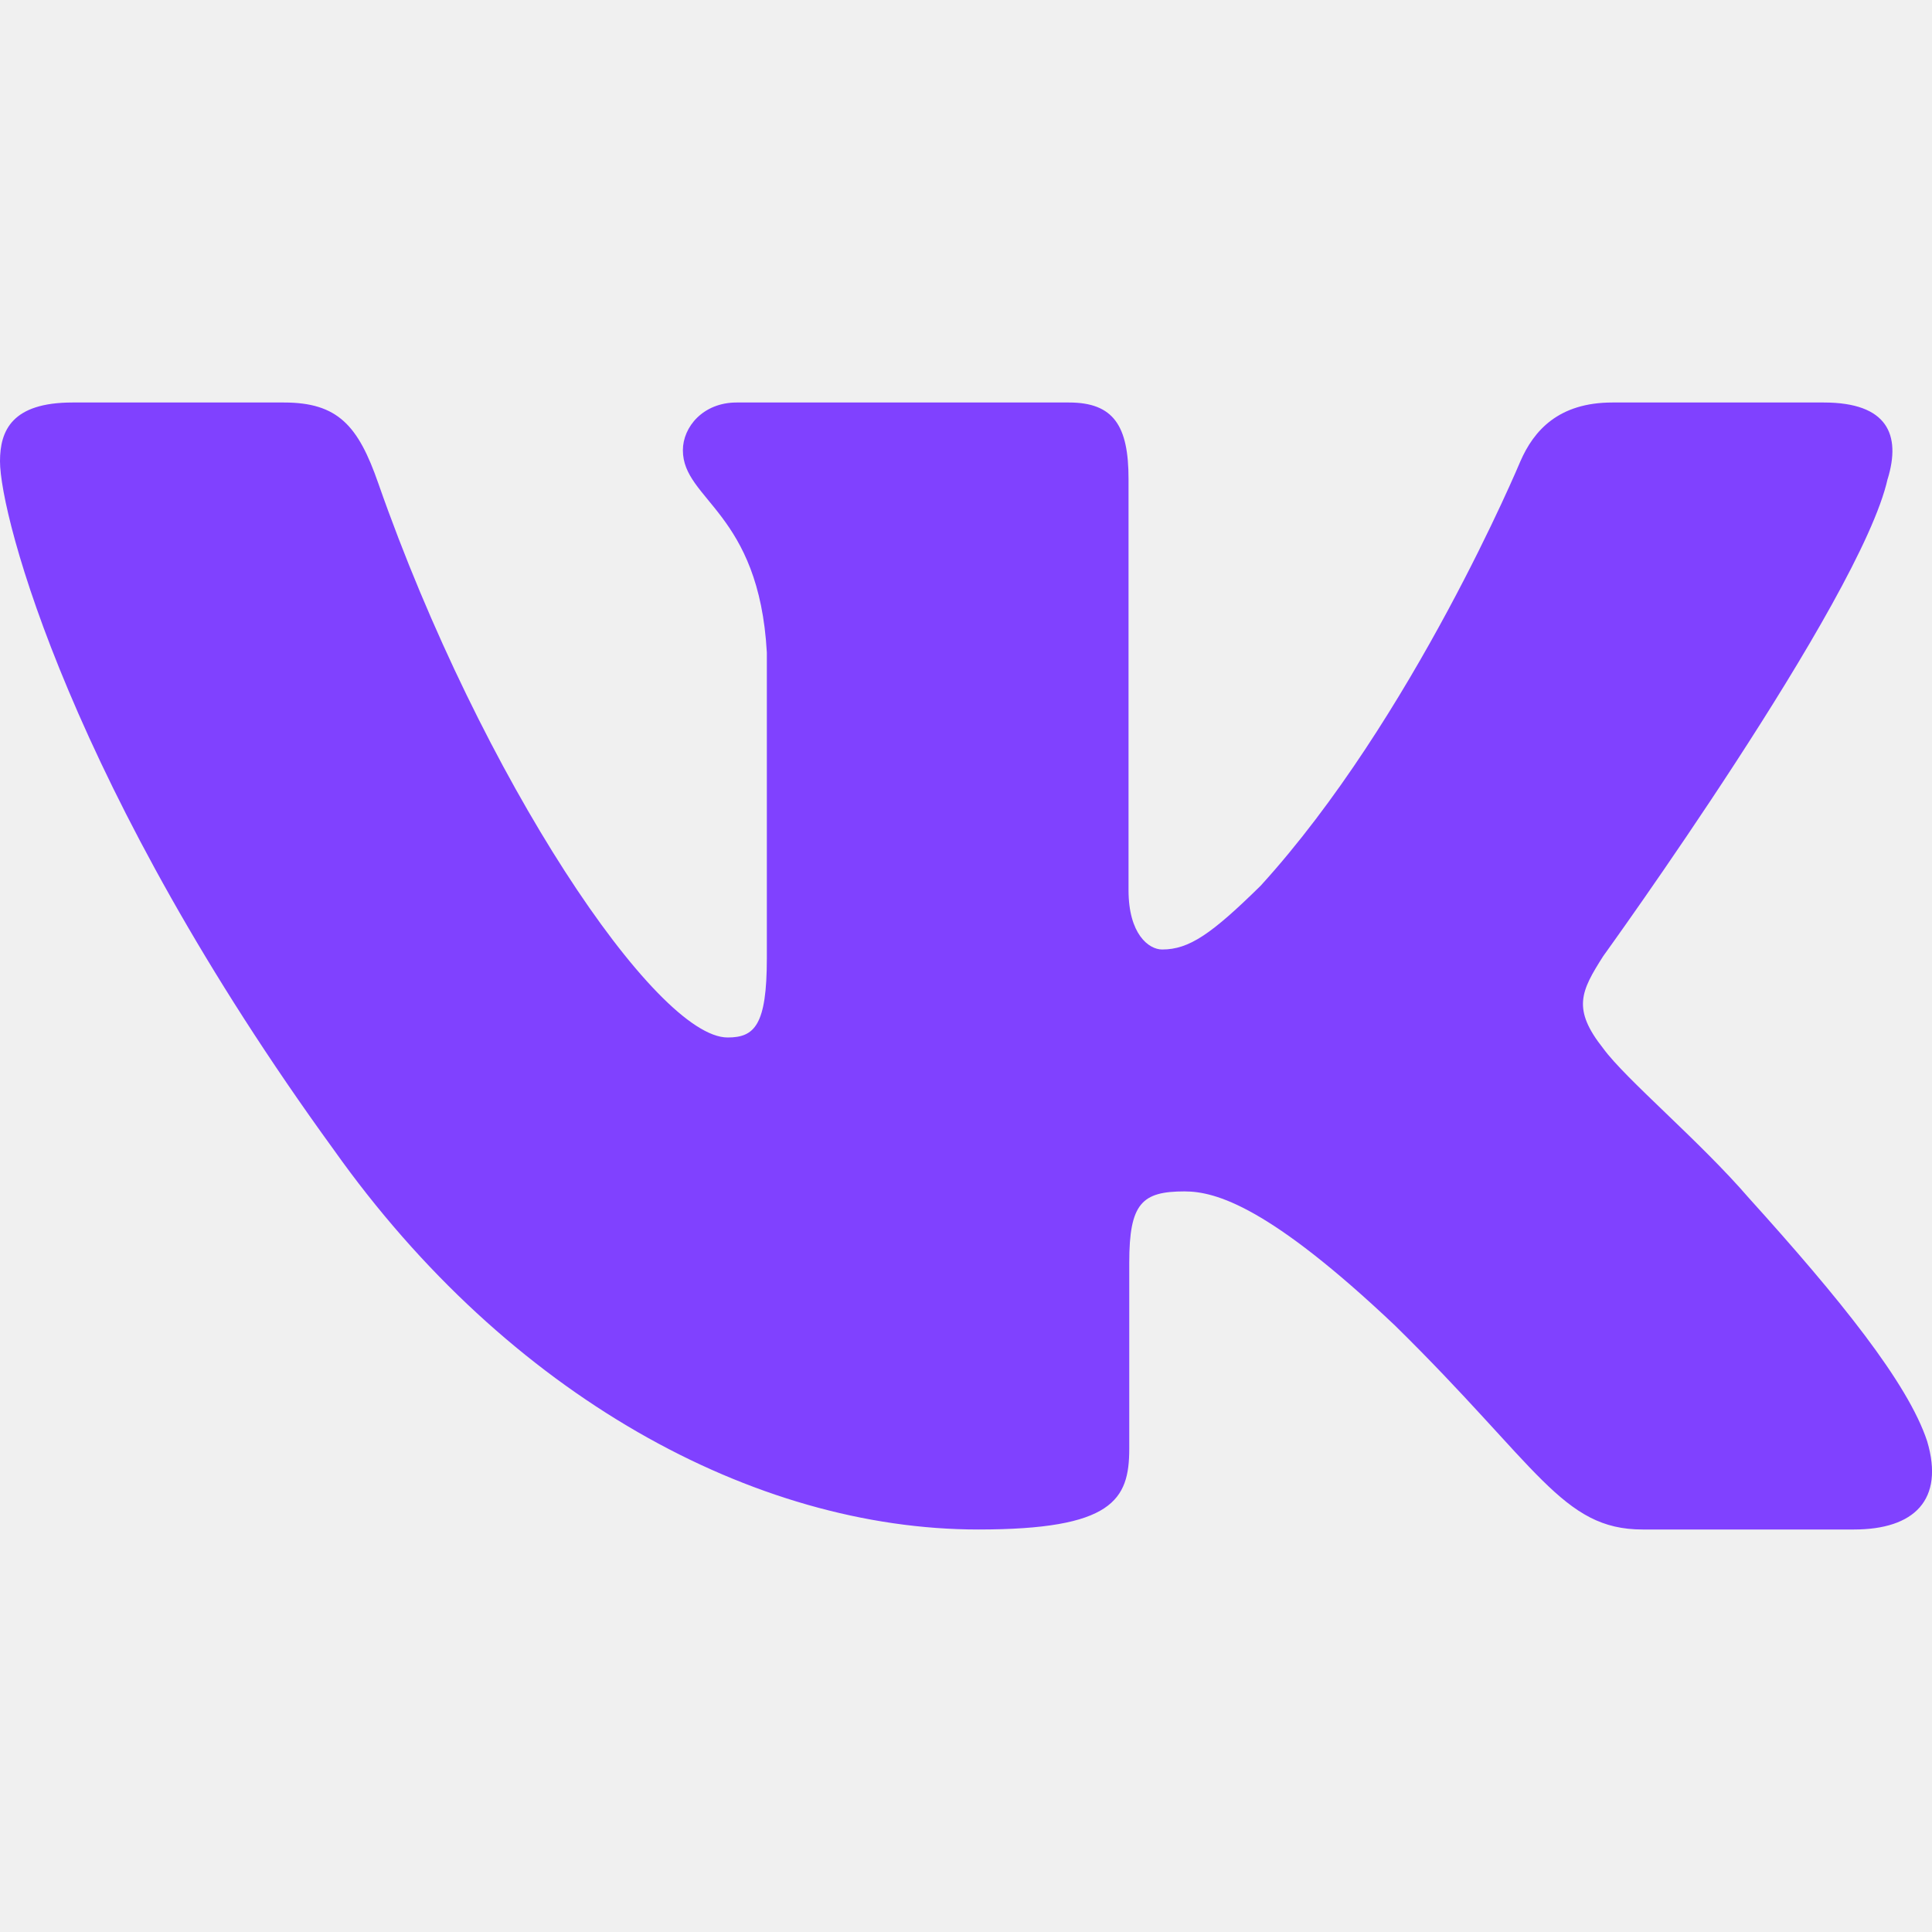
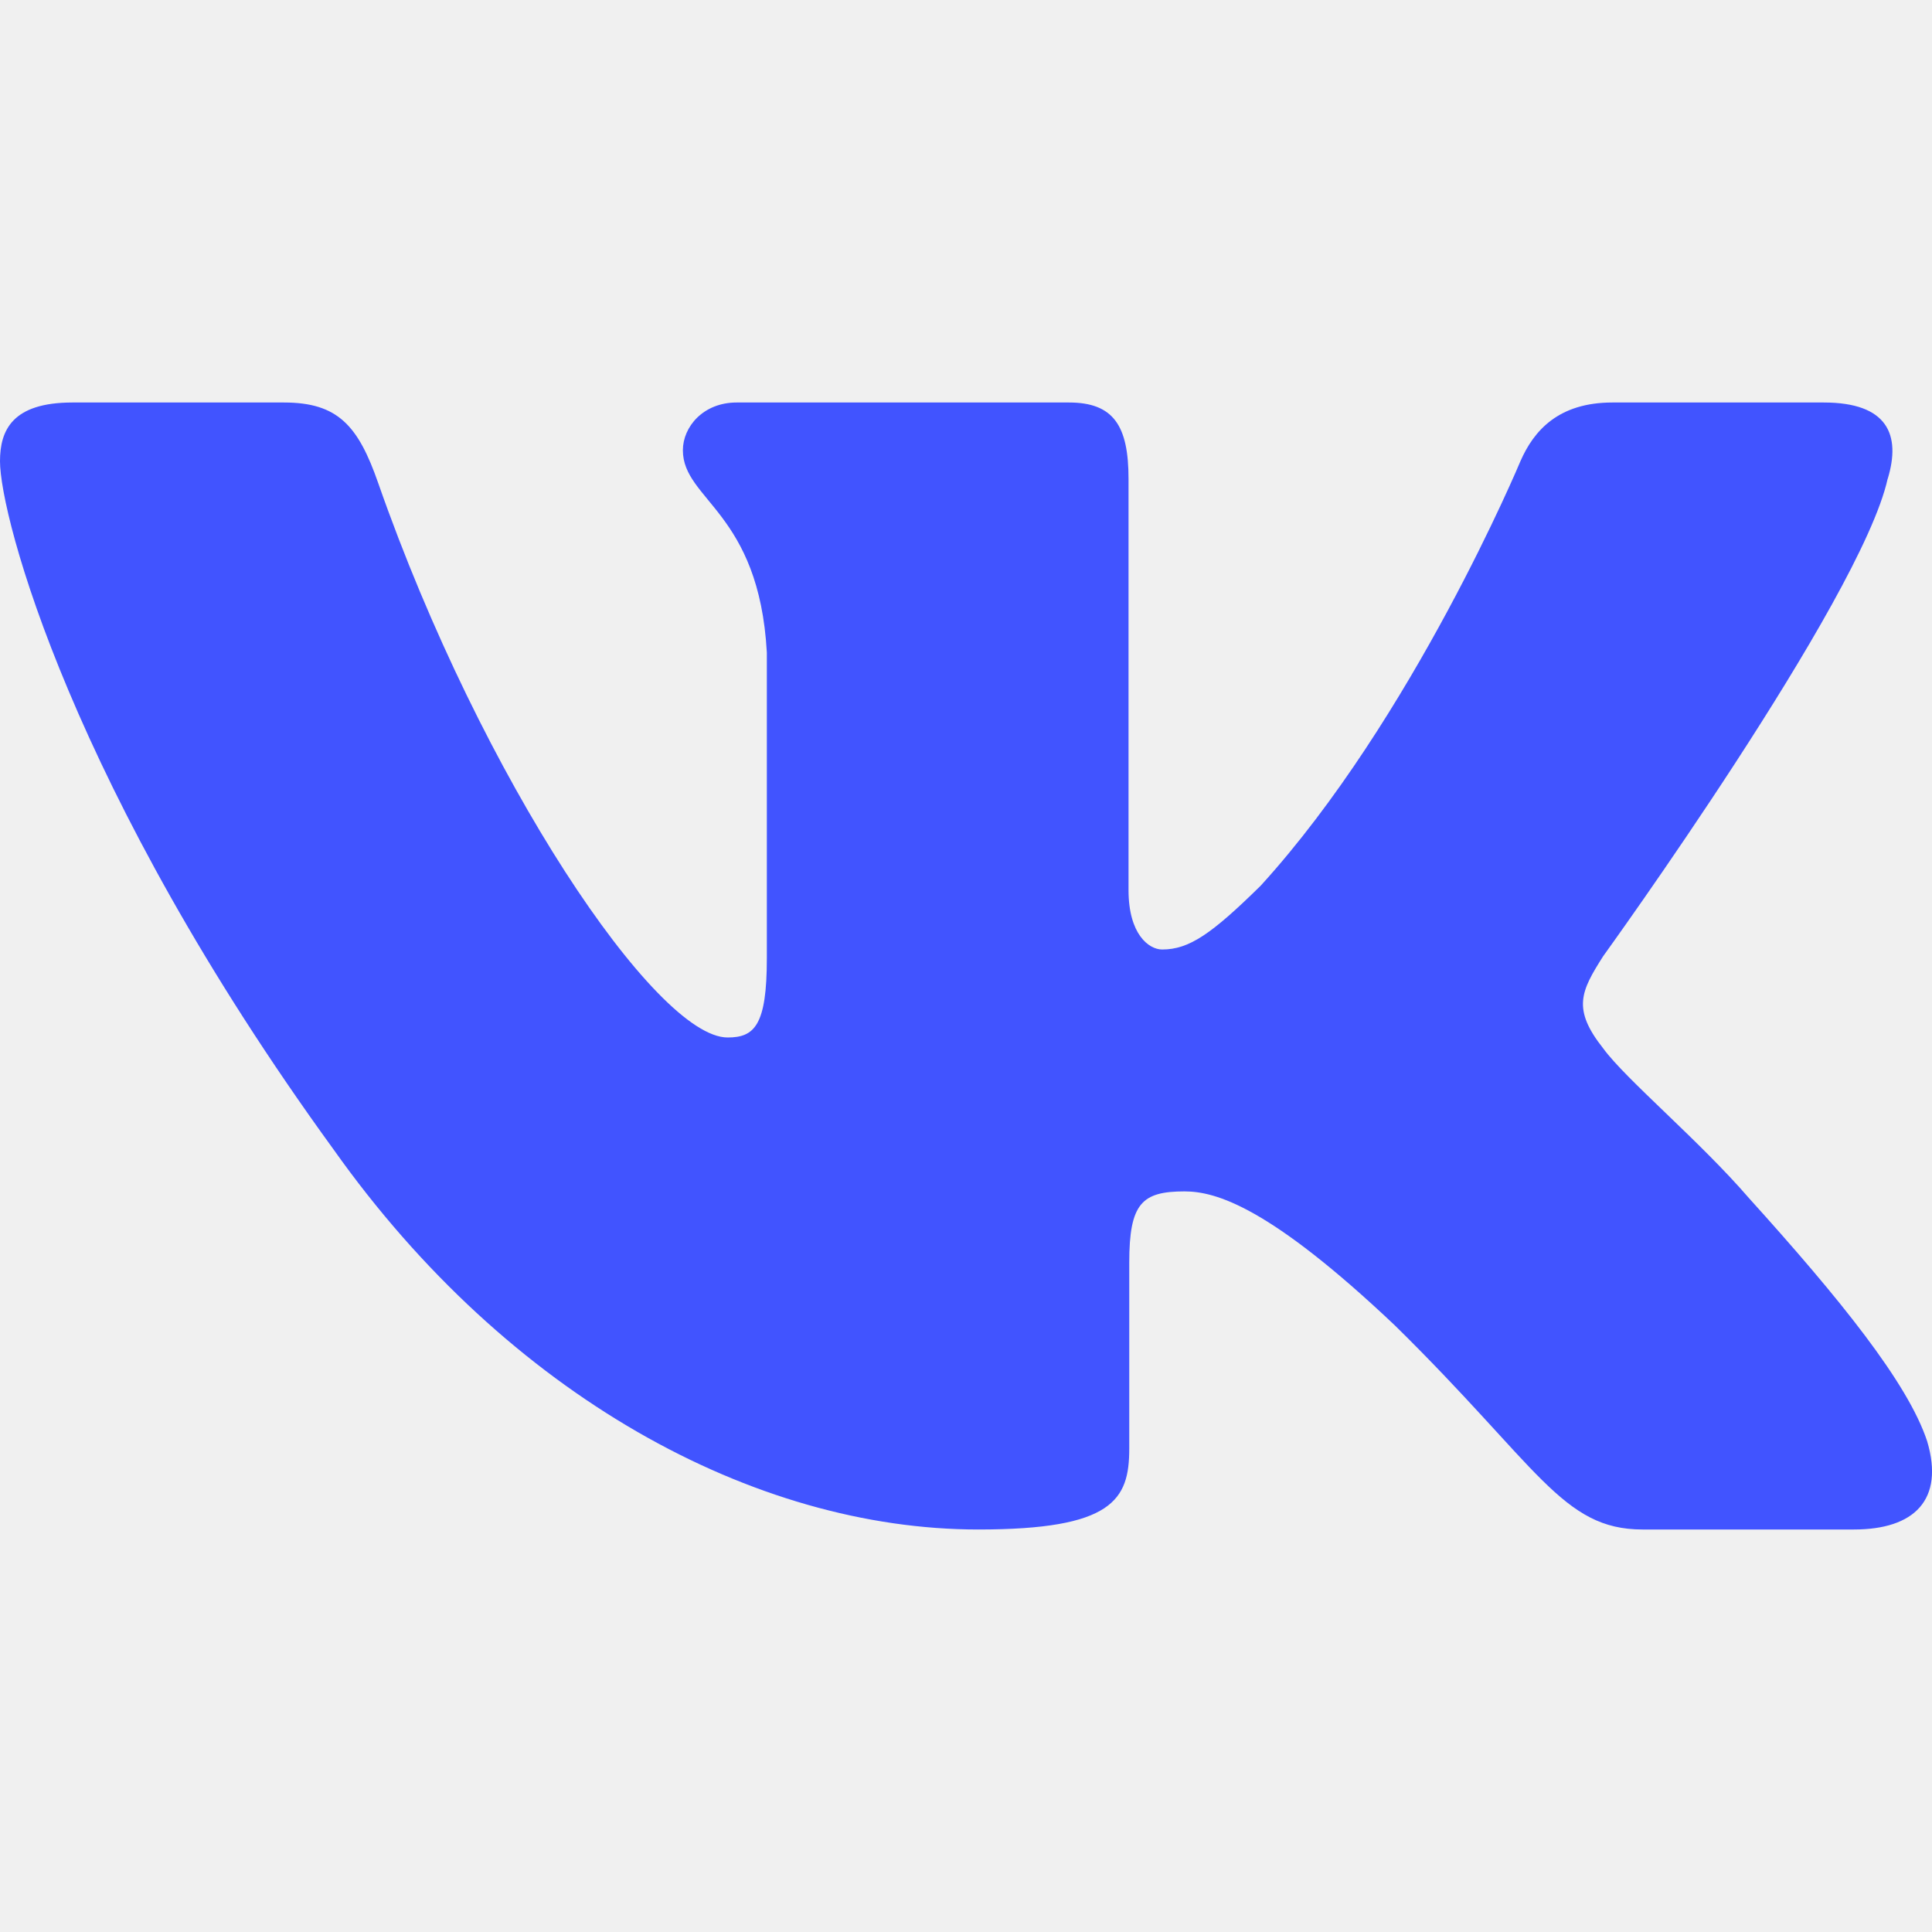
<svg xmlns="http://www.w3.org/2000/svg" width="24" height="24" viewBox="0 0 24 24" fill="none">
-   <g clip-path="url(#clip0_61_200)">
-     <path fill-rule="evenodd" clip-rule="evenodd" d="M23.45 5.948C23.616 5.402 23.45 5 22.655 5H20.03C19.362 5 19.054 5.347 18.887 5.73C18.887 5.73 17.552 8.926 15.661 11.002C15.049 11.604 14.771 11.795 14.437 11.795C14.27 11.795 14.019 11.604 14.019 11.057V5.948C14.019 5.292 13.835 5 13.279 5H9.151C8.734 5 8.483 5.304 8.483 5.593C8.483 6.214 9.429 6.358 9.526 8.106V11.904C9.526 12.737 9.373 12.888 9.039 12.888C8.149 12.888 5.984 9.677 4.699 6.003C4.45 5.288 4.198 5 3.527 5H0.9C0.15 5 0 5.347 0 5.73C0 6.412 0.89 9.8 4.145 14.281C6.315 17.341 9.37 19 12.153 19C13.822 19 14.028 18.632 14.028 17.997V15.684C14.028 14.947 14.186 14.8 14.715 14.8C15.105 14.8 15.772 14.992 17.33 16.467C19.11 18.216 19.403 19 20.405 19H23.03C23.78 19 24.156 18.632 23.94 17.904C23.702 17.18 22.852 16.129 21.725 14.882C21.113 14.172 20.195 13.407 19.916 13.024C19.527 12.533 19.638 12.314 19.916 11.877C19.916 11.877 23.116 7.451 23.449 5.948H23.45Z" fill="#8041FF" />
+   <g clip-path="url(#clip0_105_2615)">
+     <path fill-rule="evenodd" clip-rule="evenodd" d="M23.45 5.948C23.616 5.402 23.45 5 22.655 5H20.03C19.362 5 19.054 5.347 18.887 5.73C18.887 5.73 17.552 8.926 15.661 11.002C15.049 11.604 14.771 11.795 14.437 11.795C14.27 11.795 14.019 11.604 14.019 11.057V5.948C14.019 5.292 13.835 5 13.279 5H9.151C8.734 5 8.483 5.304 8.483 5.593C8.483 6.214 9.429 6.358 9.526 8.106V11.904C9.526 12.737 9.373 12.888 9.039 12.888C8.149 12.888 5.984 9.677 4.699 6.003C4.45 5.288 4.198 5 3.527 5H0.9C0.15 5 0 5.347 0 5.73C0 6.412 0.89 9.8 4.145 14.281C6.315 17.341 9.37 19 12.153 19C13.822 19 14.028 18.632 14.028 17.997V15.684C14.028 14.947 14.186 14.8 14.715 14.8C15.105 14.8 15.772 14.992 17.33 16.467C19.11 18.216 19.403 19 20.405 19H23.03C23.78 19 24.156 18.632 23.94 17.904C23.702 17.18 22.852 16.129 21.725 14.882C21.113 14.172 20.195 13.407 19.916 13.024C19.527 12.533 19.638 12.314 19.916 11.877C19.916 11.877 23.116 7.451 23.449 5.948H23.45Z" fill="#4154FF" />
  </g>
  <defs>
-     <clipPath id="clip0_61_200">
+     <clipPath id="clip0_105_2615">
      <rect width="24" height="24" fill="white" />
    </clipPath>
  </defs>
</svg>
